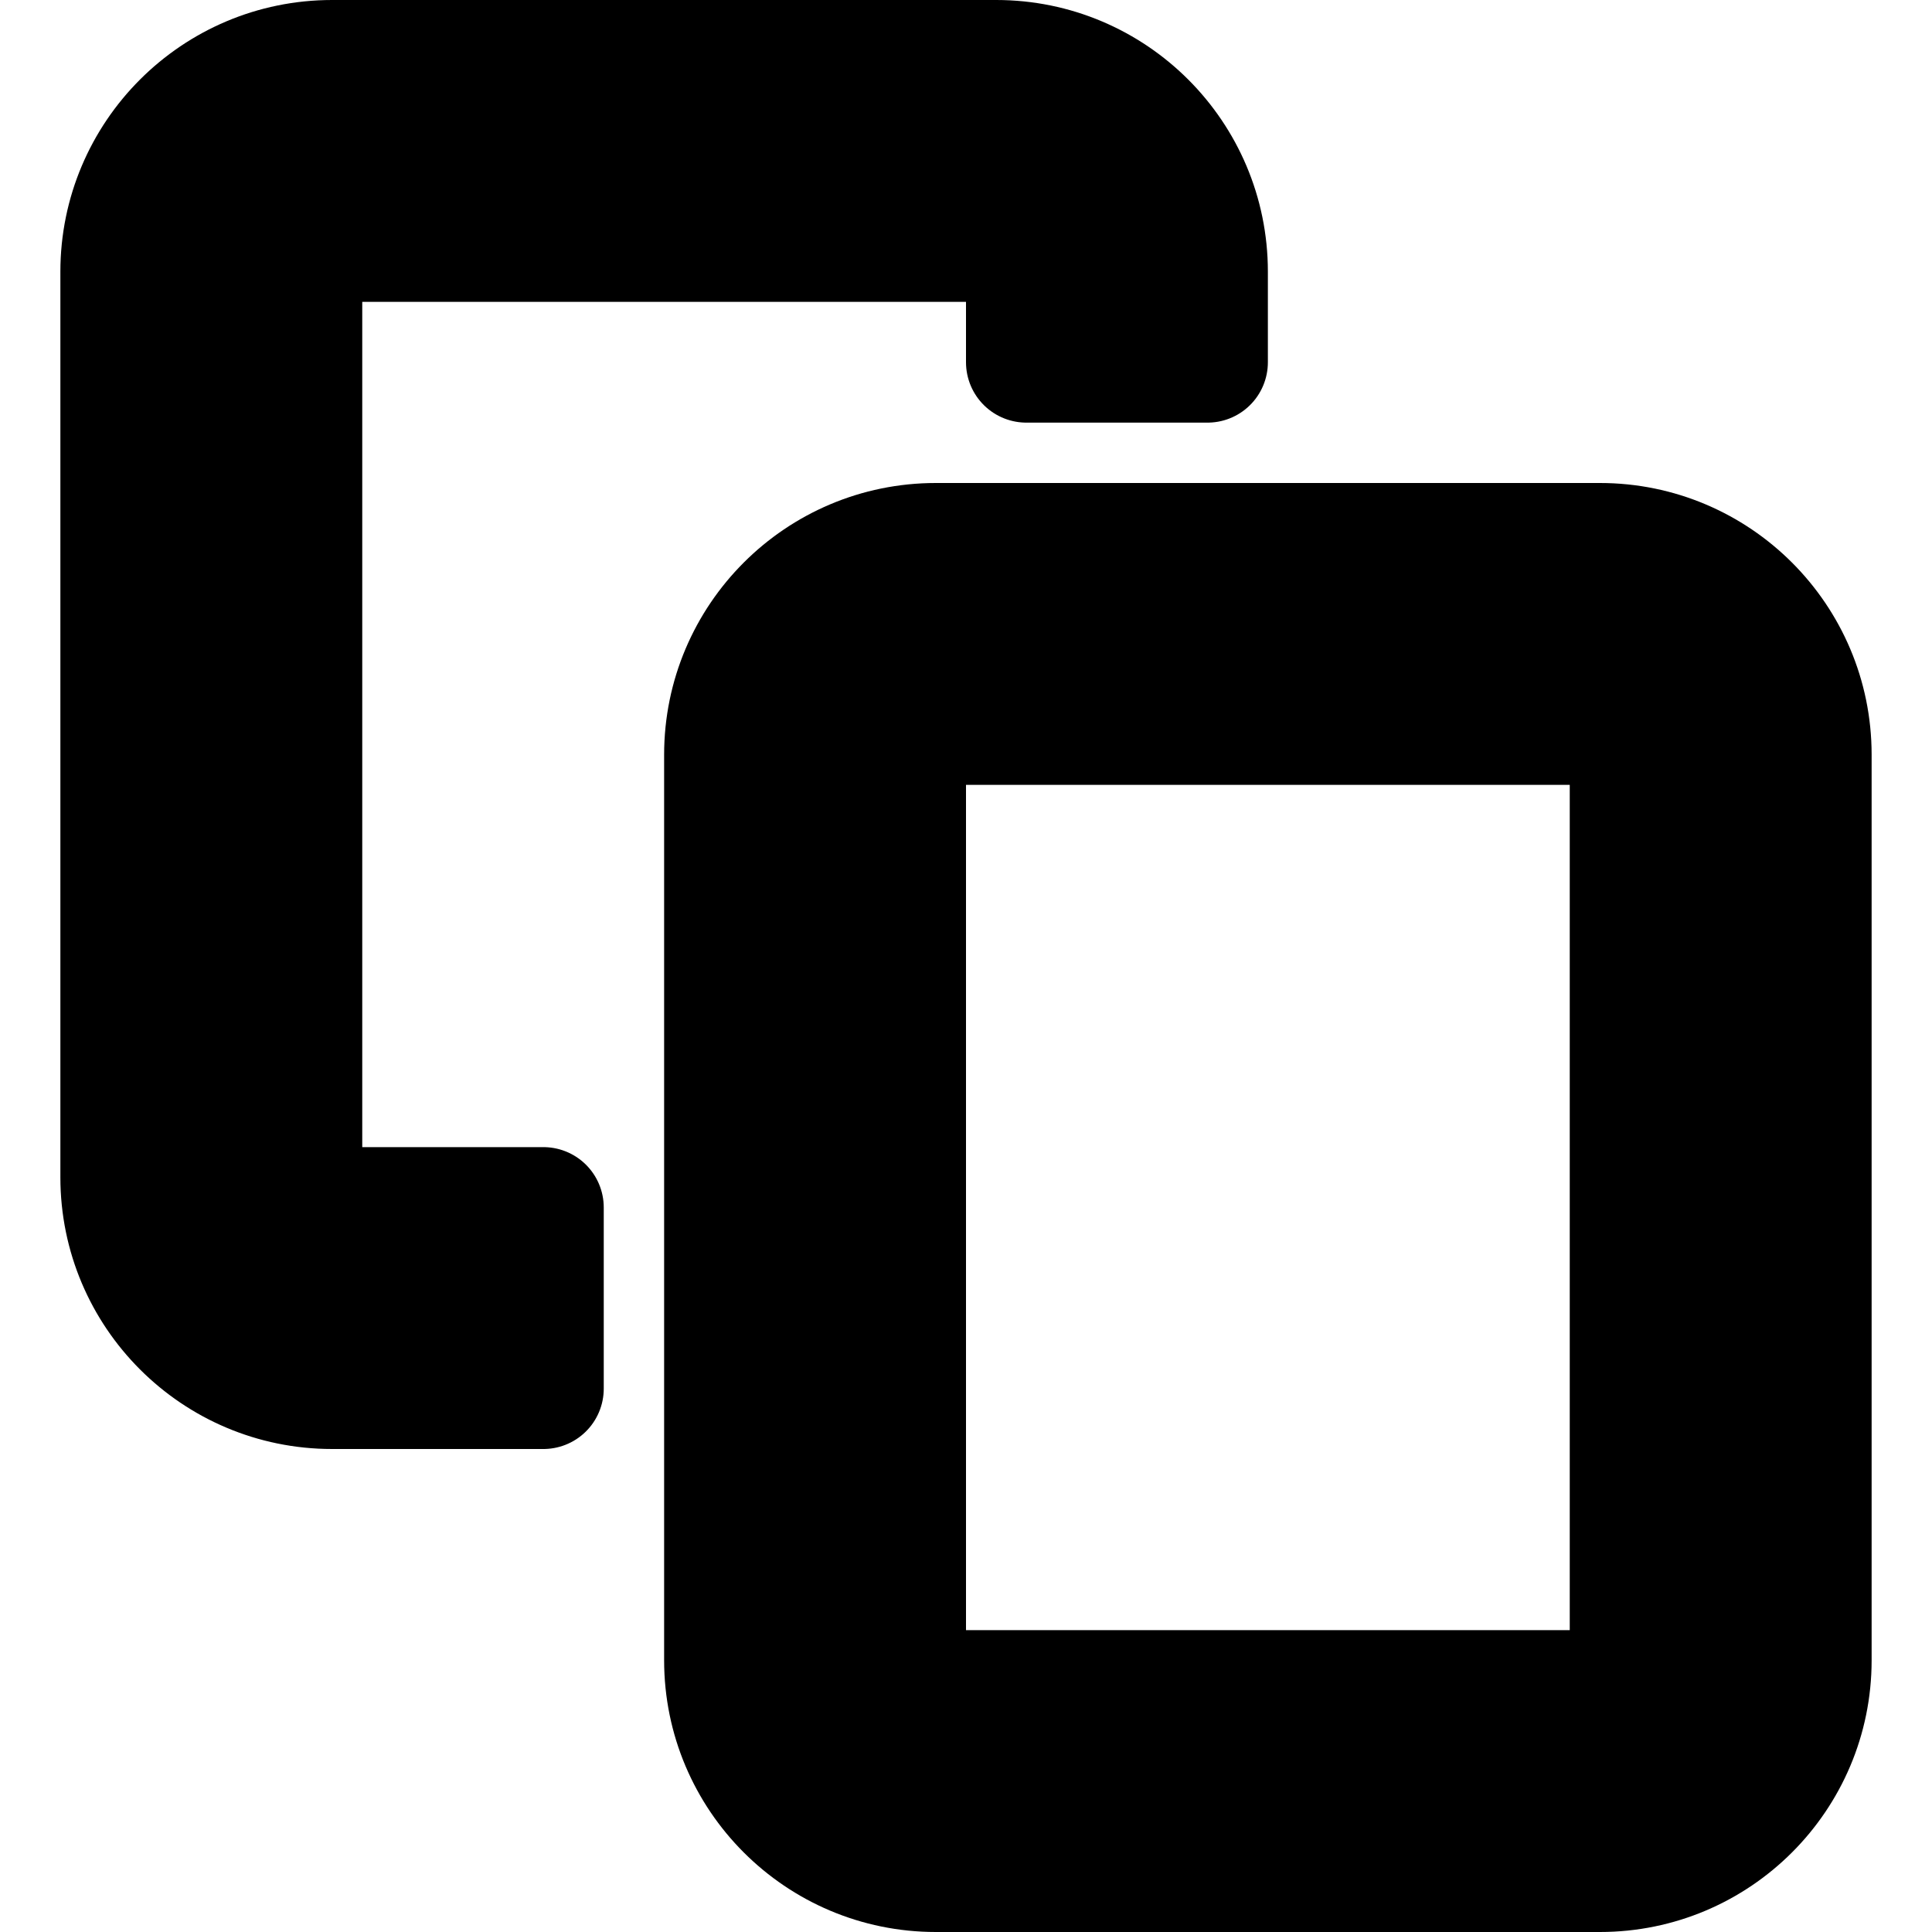
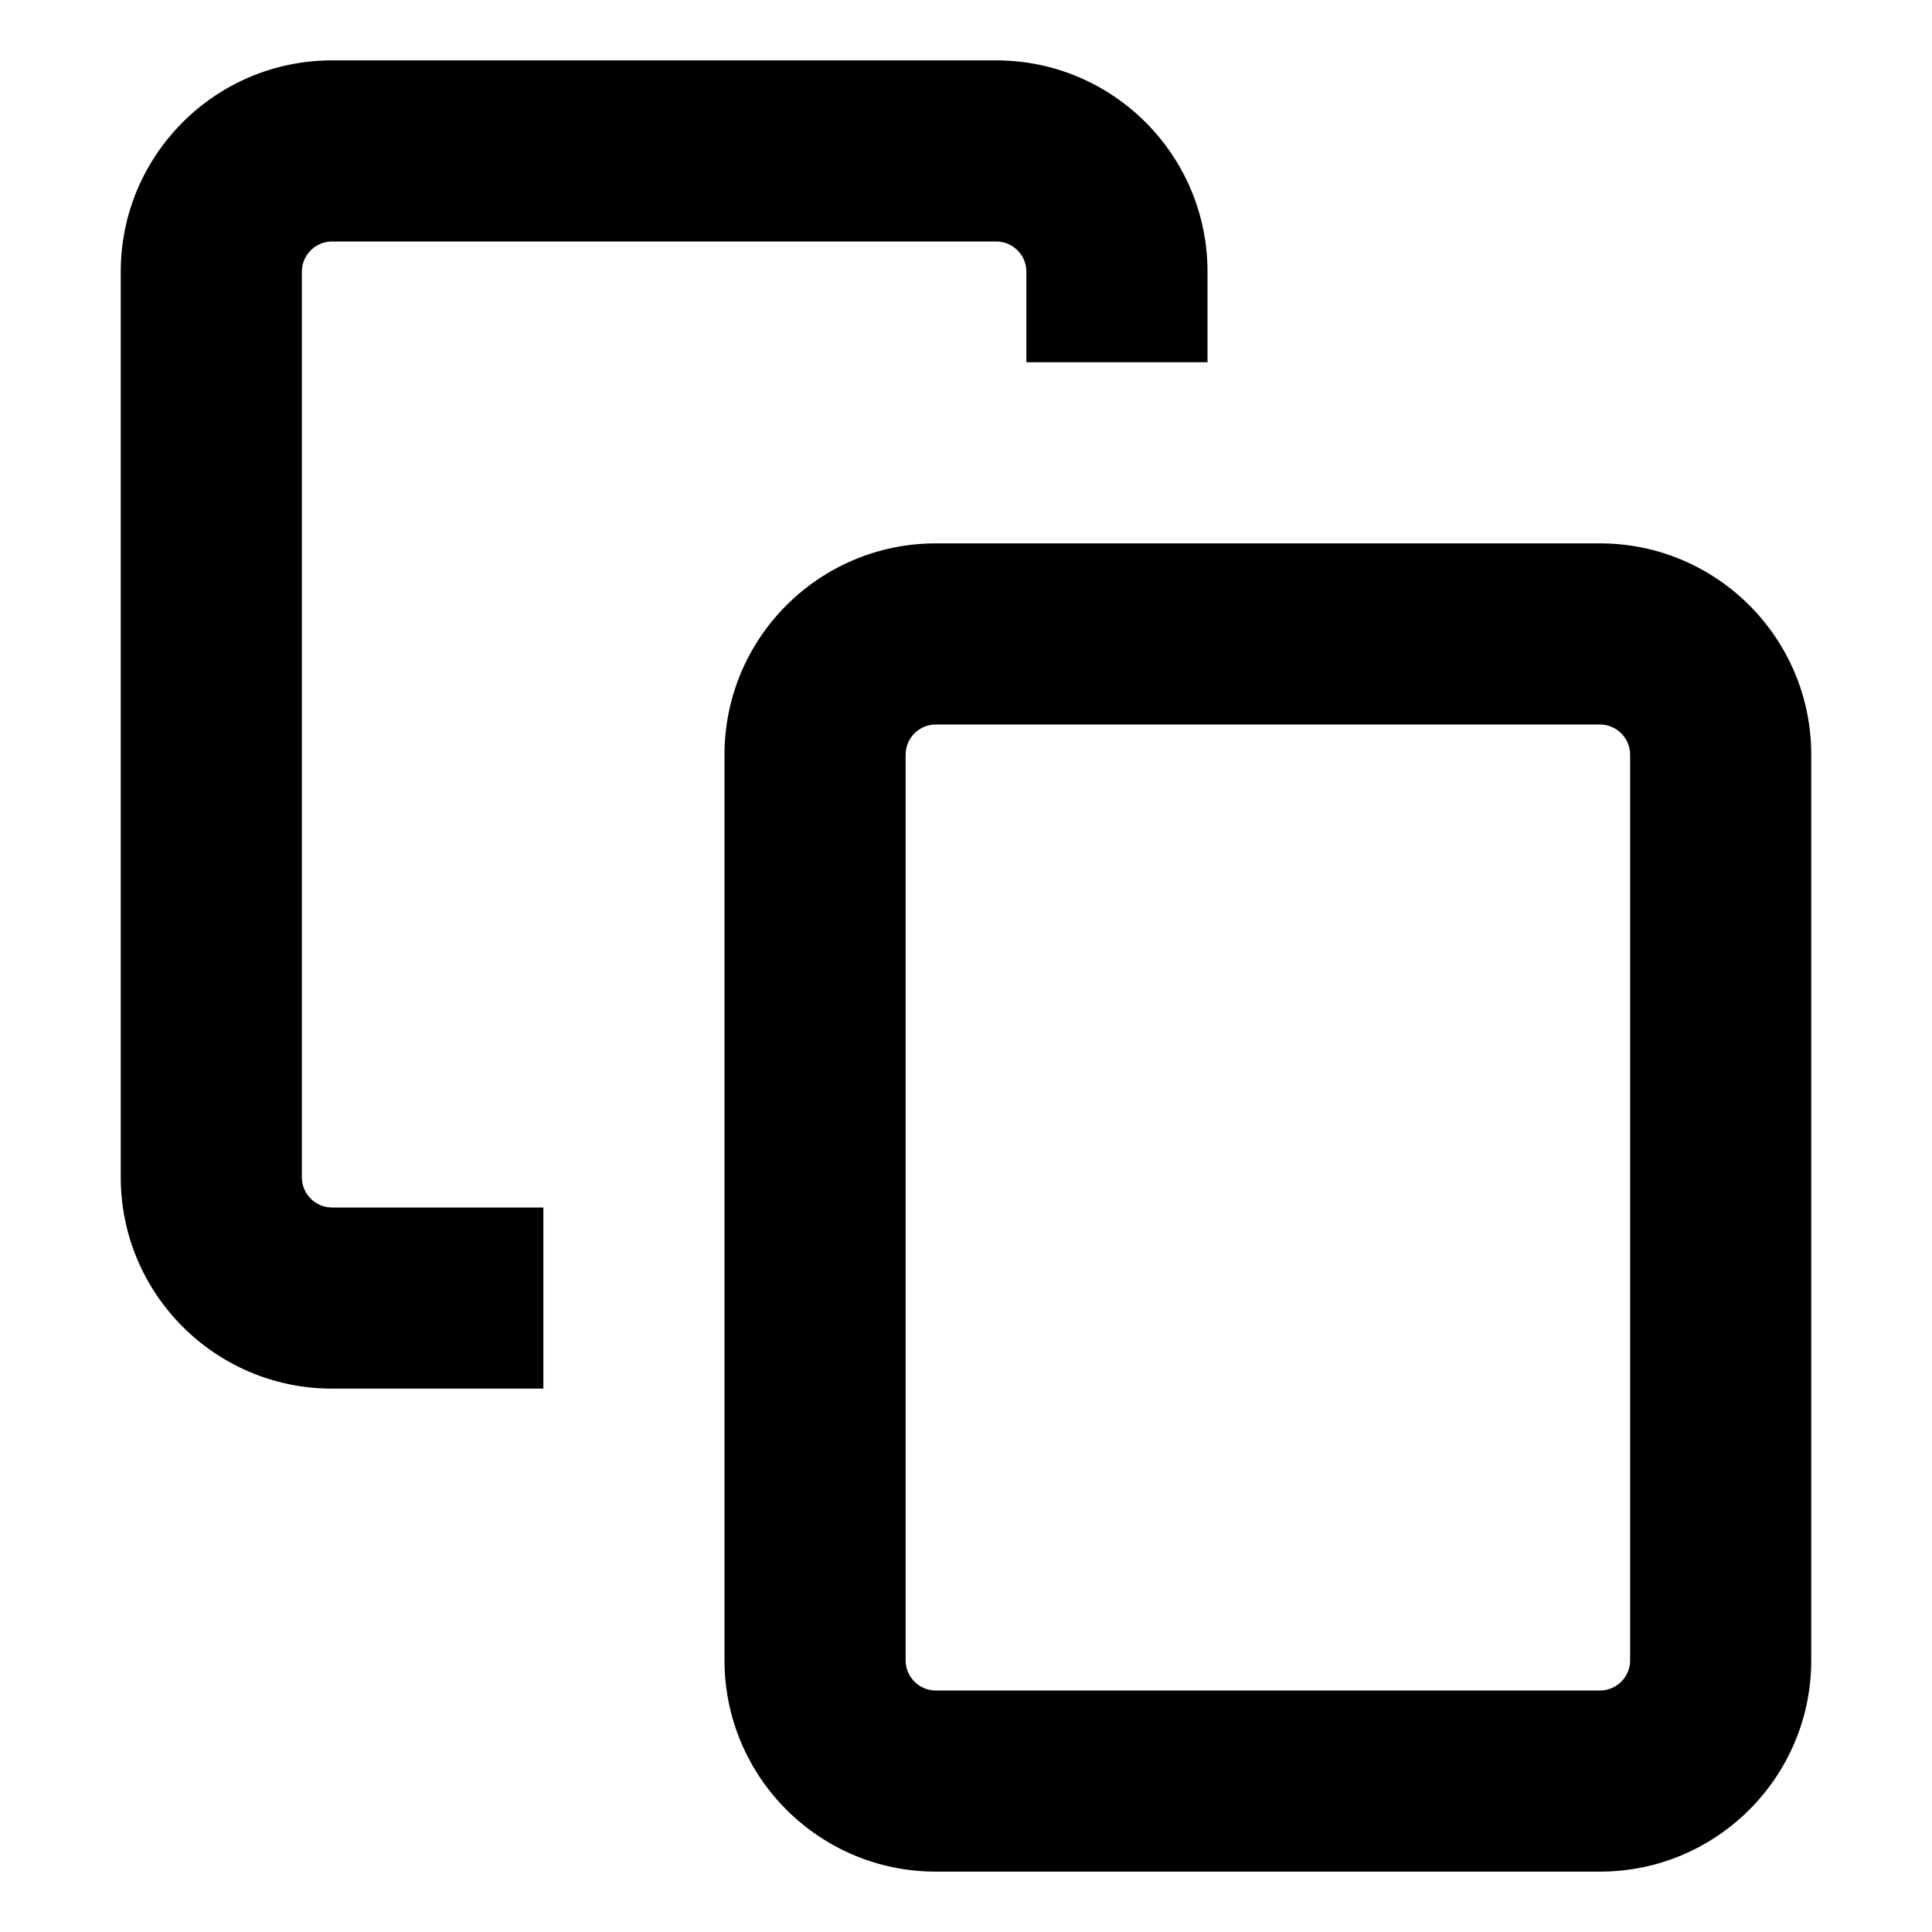
- <svg xmlns="http://www.w3.org/2000/svg" height="24" stroke-linejoin="round" viewBox="0 0 16 16" width="24" stroke="currentColor">
+ <svg xmlns="http://www.w3.org/2000/svg" height="24" stroke-linejoin="round" viewBox="0 0 16 16" width="24">
  <path d="M2.75 0.5C1.784 0.5 1 1.284 1 2.25V9.75C1 10.716 1.784 11.5 2.75 11.5H3.75H4.5V10H3.75H2.75C2.612 10 2.5 9.888 2.5 9.75V2.25C2.5 2.112 2.612 2 2.75 2H8.25C8.388 2 8.5 2.112 8.5 2.25V3H10V2.25C10 1.284 9.216 0.5 8.25 0.5H2.75ZM7.75 4.5C6.784 4.5 6 5.284 6 6.25V13.75C6 14.716 6.784 15.5 7.75 15.5H13.25C14.216 15.5 15 14.716 15 13.75V6.25C15 5.284 14.216 4.5 13.25 4.5H7.75ZM7.5 6.25C7.5 6.112 7.612 6 7.75 6H13.25C13.388 6 13.5 6.112 13.5 6.25V13.75C13.5 13.888 13.388 14 13.25 14H7.75C7.612 14 7.5 13.888 7.5 13.75V6.25Z" fill="currentColor" />
</svg>
